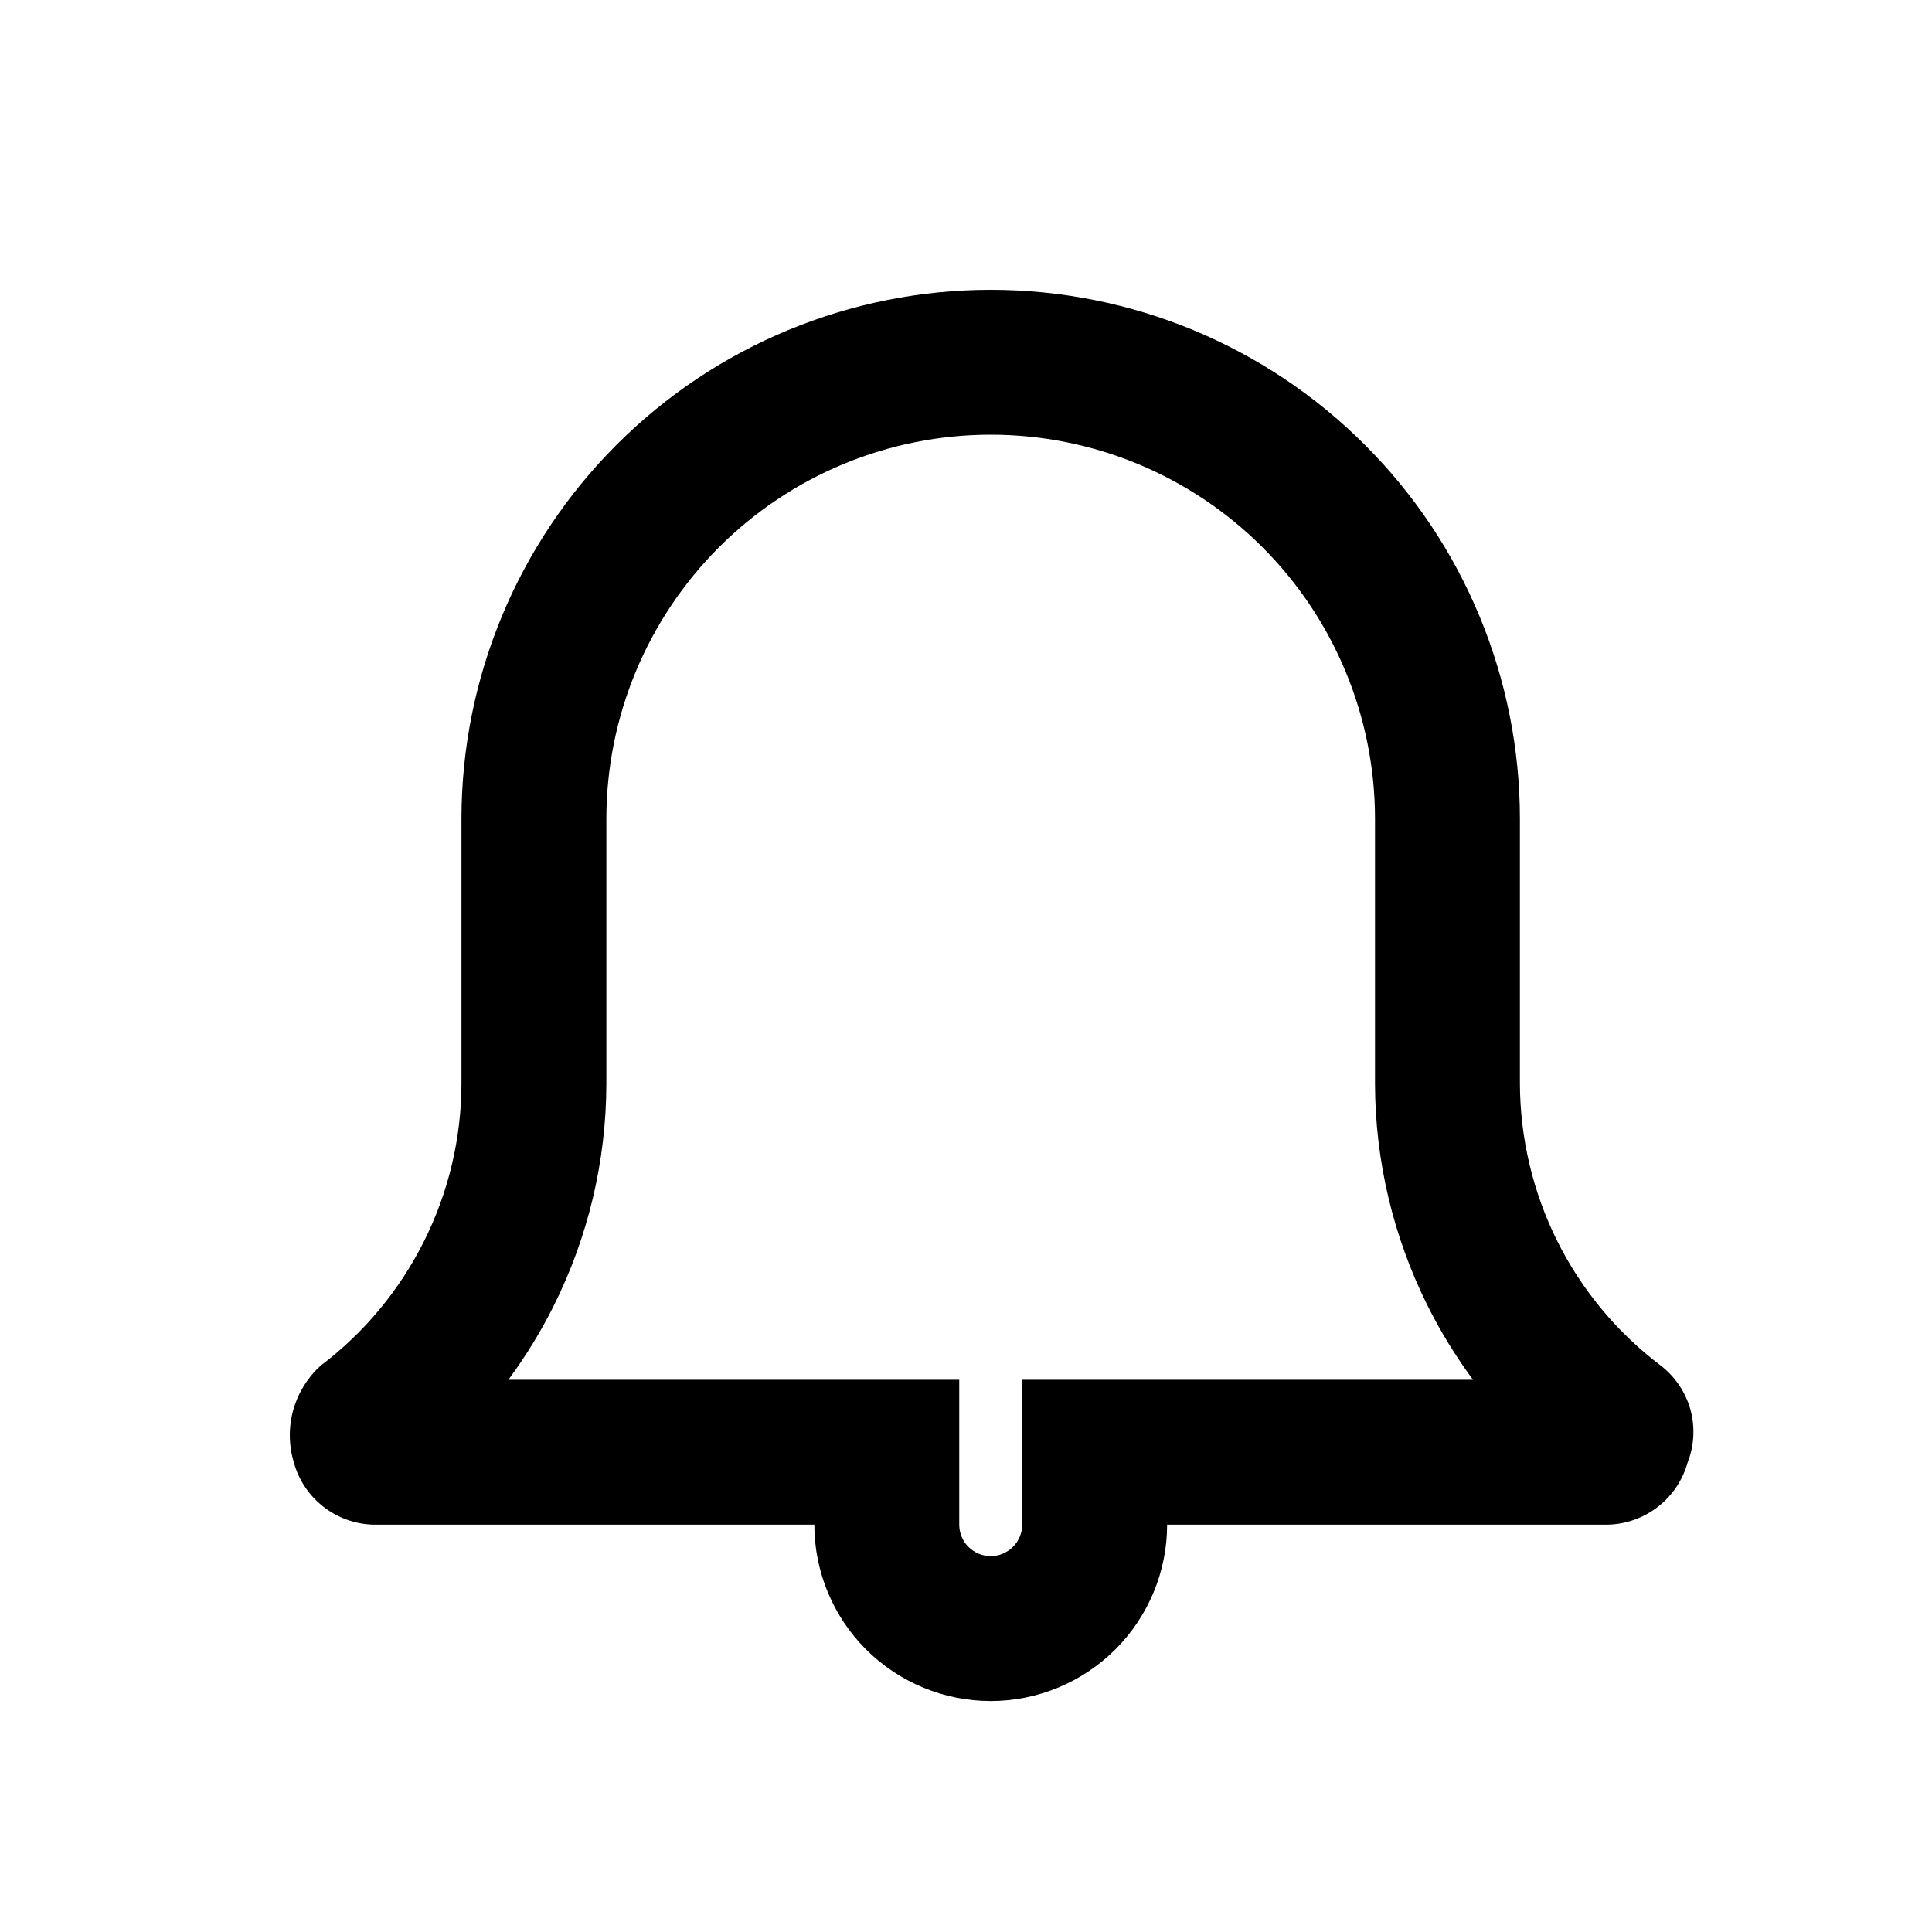
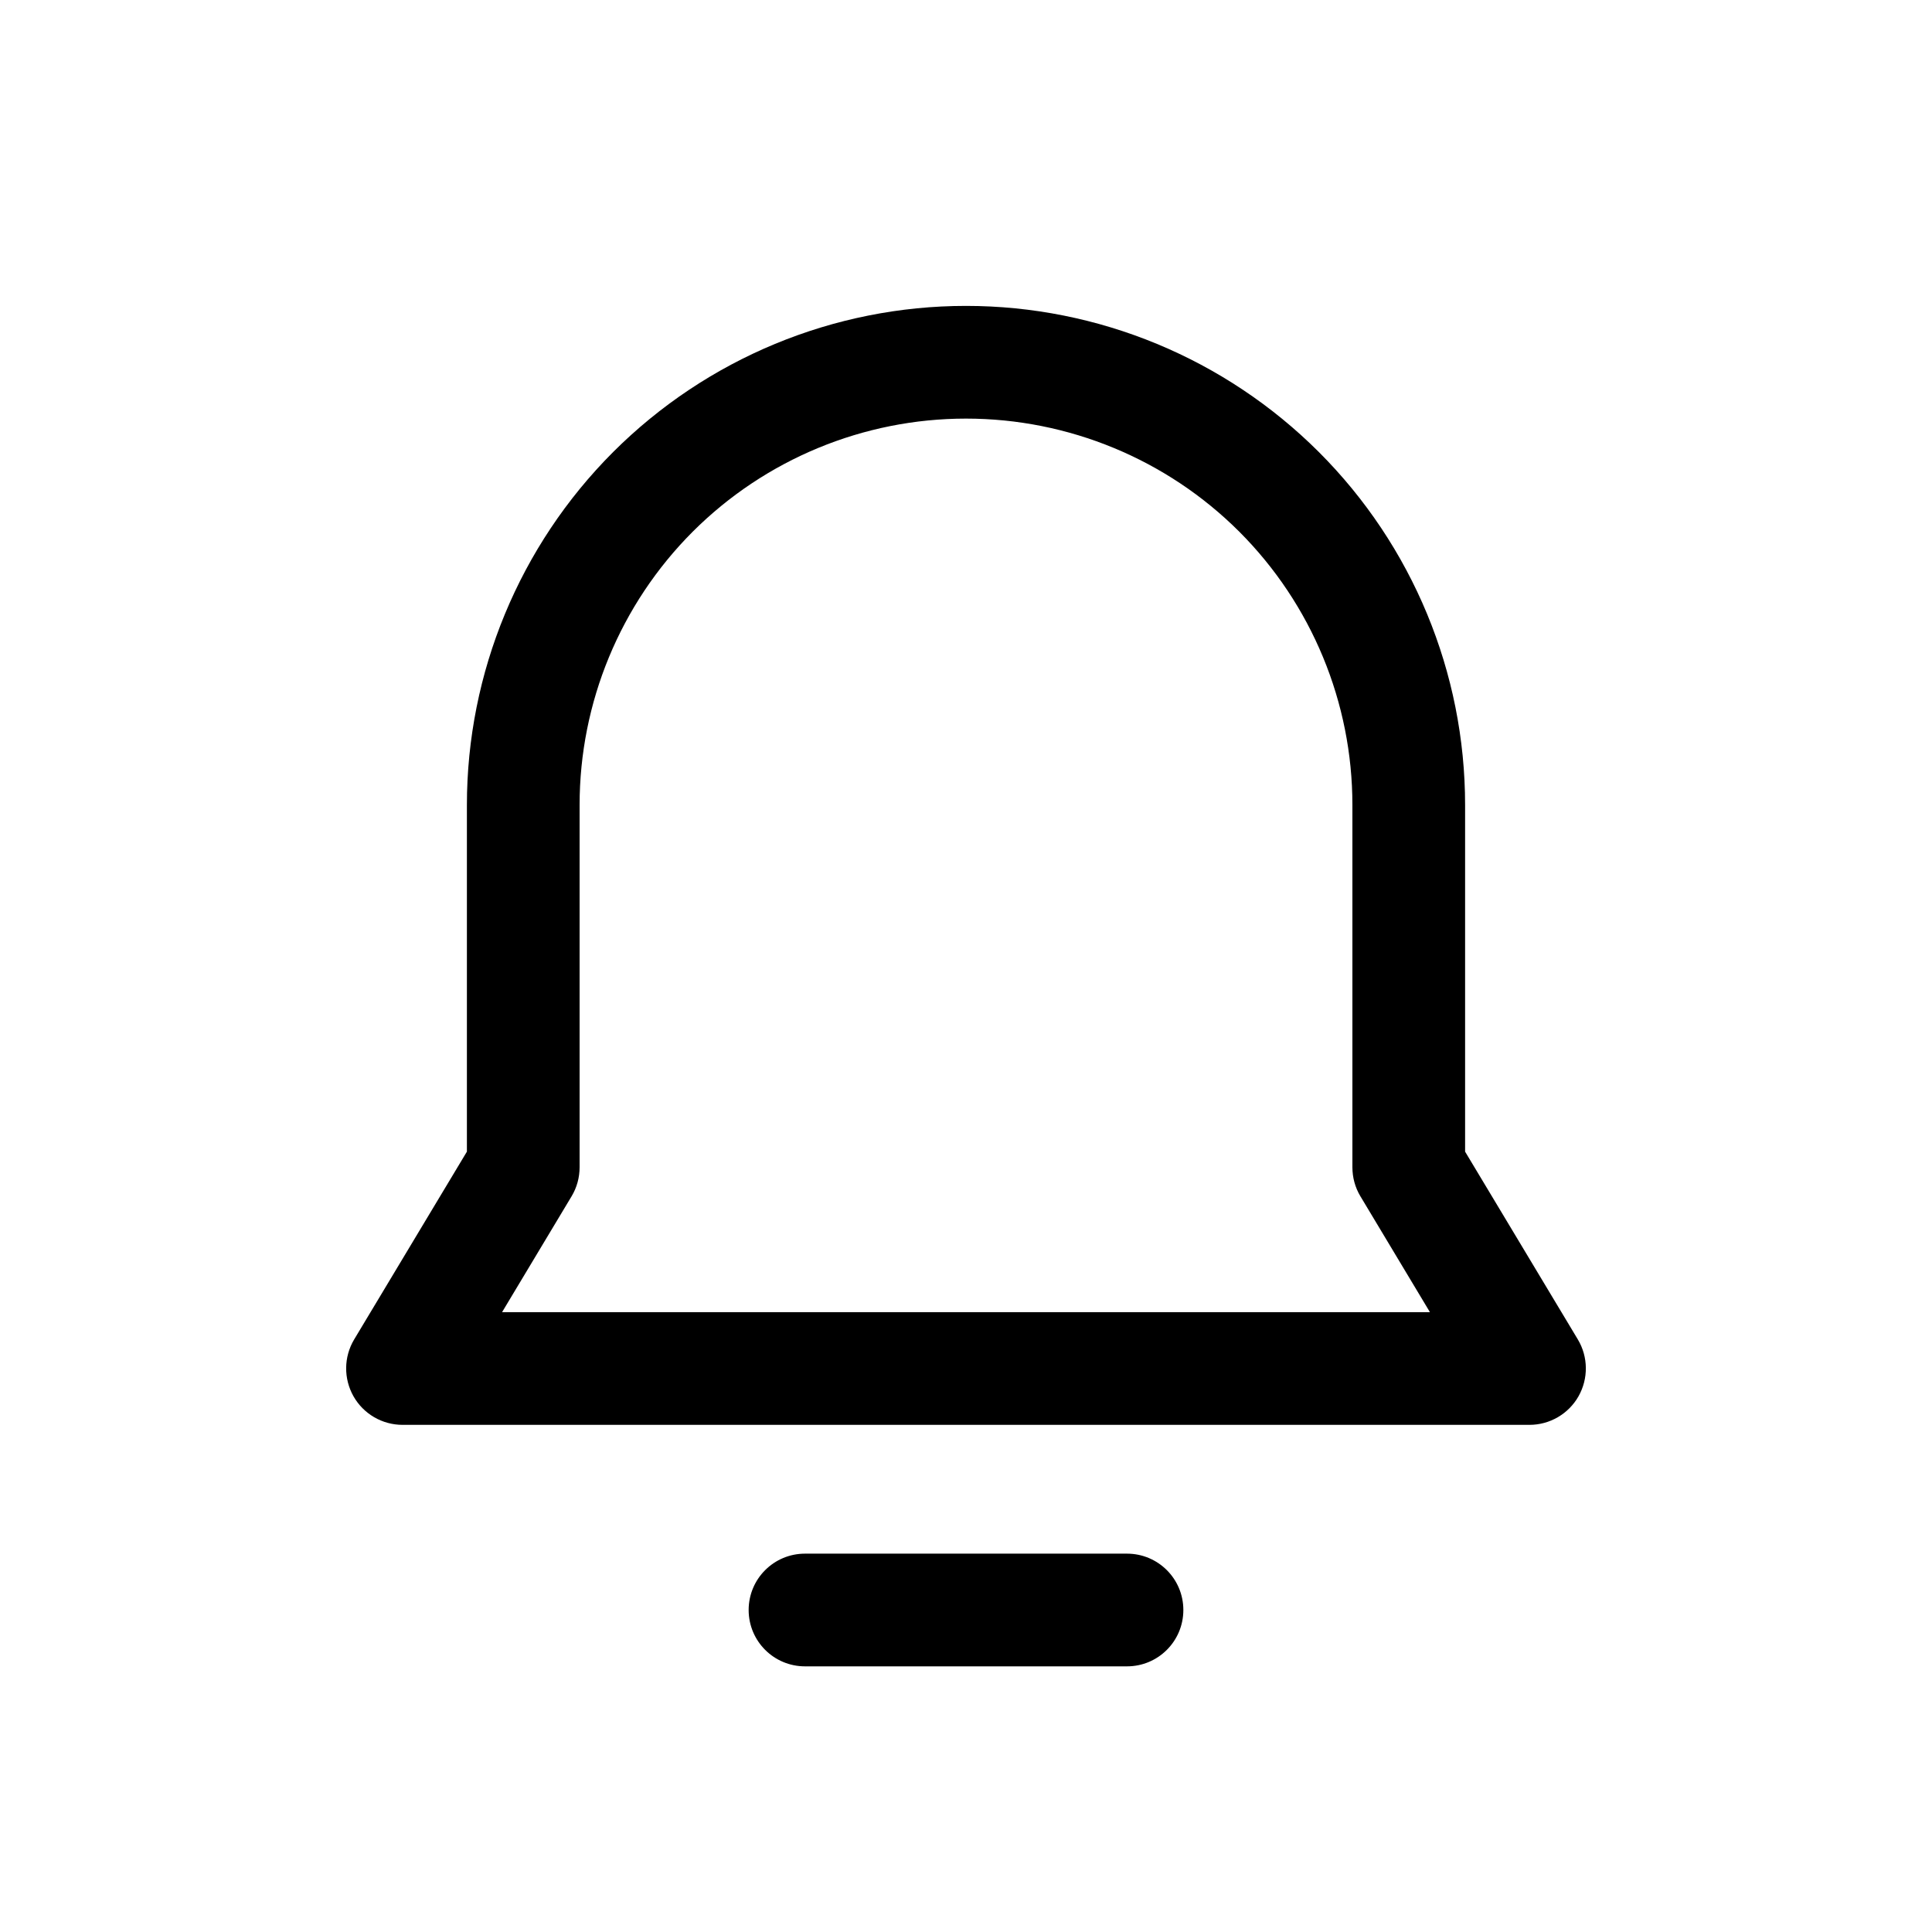
- <svg xmlns="http://www.w3.org/2000/svg" viewBox="0 0 20 20" fill="none">
-   <path fill-rule="evenodd" clip-rule="evenodd" d="M15.734 11.217V8.478C15.734 7.025 15.157 5.632 14.129 4.605C13.102 3.577 11.709 3 10.256 3C8.803 3 7.409 3.577 6.382 4.605C5.355 5.632 4.777 7.025 4.777 8.478V11.217C4.776 11.784 4.643 12.343 4.389 12.85C4.136 13.356 3.769 13.798 3.317 14.139C3.181 14.264 3.083 14.424 3.034 14.602C2.986 14.779 2.989 14.967 3.043 15.143C3.093 15.324 3.201 15.483 3.348 15.598C3.496 15.713 3.677 15.778 3.864 15.783H8.43C8.43 16.267 8.622 16.731 8.964 17.074C9.307 17.416 9.771 17.609 10.256 17.609C10.74 17.609 11.204 17.416 11.547 17.074C11.889 16.731 12.082 16.267 12.082 15.783H16.647C16.834 15.778 17.015 15.713 17.163 15.598C17.311 15.483 17.418 15.324 17.469 15.143C17.538 14.969 17.549 14.777 17.5 14.595C17.45 14.414 17.343 14.254 17.195 14.139C16.743 13.798 16.375 13.356 16.122 12.85C15.869 12.343 15.736 11.784 15.734 11.217ZM15.248 14.283C15.071 14.043 14.914 13.788 14.78 13.52C14.424 12.807 14.236 12.02 14.234 11.222L14.234 11.217L14.234 8.478C14.234 7.423 13.815 6.411 13.069 5.665C12.323 4.919 11.311 4.5 10.256 4.5C9.201 4.5 8.189 4.919 7.443 5.665C6.697 6.411 6.277 7.423 6.277 8.478V11.222C6.275 12.02 6.088 12.807 5.731 13.52C5.597 13.788 5.44 14.043 5.263 14.283H9.93V15.783C9.93 15.869 9.964 15.952 10.025 16.013C10.086 16.074 10.169 16.109 10.256 16.109C10.342 16.109 10.425 16.074 10.486 16.013C10.547 15.952 10.582 15.869 10.582 15.783V14.283H15.248Z" fill="currentColor" />
+ <svg xmlns="http://www.w3.org/2000/svg" width="24" height="24" viewBox="0 0 24 24" fill="none">
+   <path d="M14 19.3C14.387 19.3 14.7 19.613 14.7 20C14.7 20.387 14.387 20.7 14 20.7H10C9.613 20.7 9.3 20.387 9.3 20C9.3 19.613 9.613 19.3 10 19.3H14ZM12 3.8C13.644 3.8 15.221 4.454 16.384 5.616C17.547 6.779 18.2 8.356 18.2 10V14.306L19.601 16.64C19.73 16.856 19.733 17.125 19.609 17.345C19.485 17.564 19.252 17.7 19 17.7H5C4.748 17.7 4.515 17.564 4.391 17.345C4.267 17.125 4.27 16.856 4.399 16.64L5.8 14.306V10C5.8 8.356 6.454 6.779 7.616 5.616C8.779 4.454 10.356 3.8 12 3.8ZM12 5.2C10.727 5.2 9.506 5.705 8.605 6.605C7.705 7.506 7.2 8.727 7.2 10V14.5C7.2 14.627 7.166 14.752 7.101 14.86L6.237 16.3H17.763L16.899 14.86C16.834 14.752 16.8 14.627 16.8 14.5V10C16.8 8.727 16.295 7.506 15.395 6.605C14.494 5.705 13.273 5.2 12 5.2Z" fill="currentColor" />
</svg>
